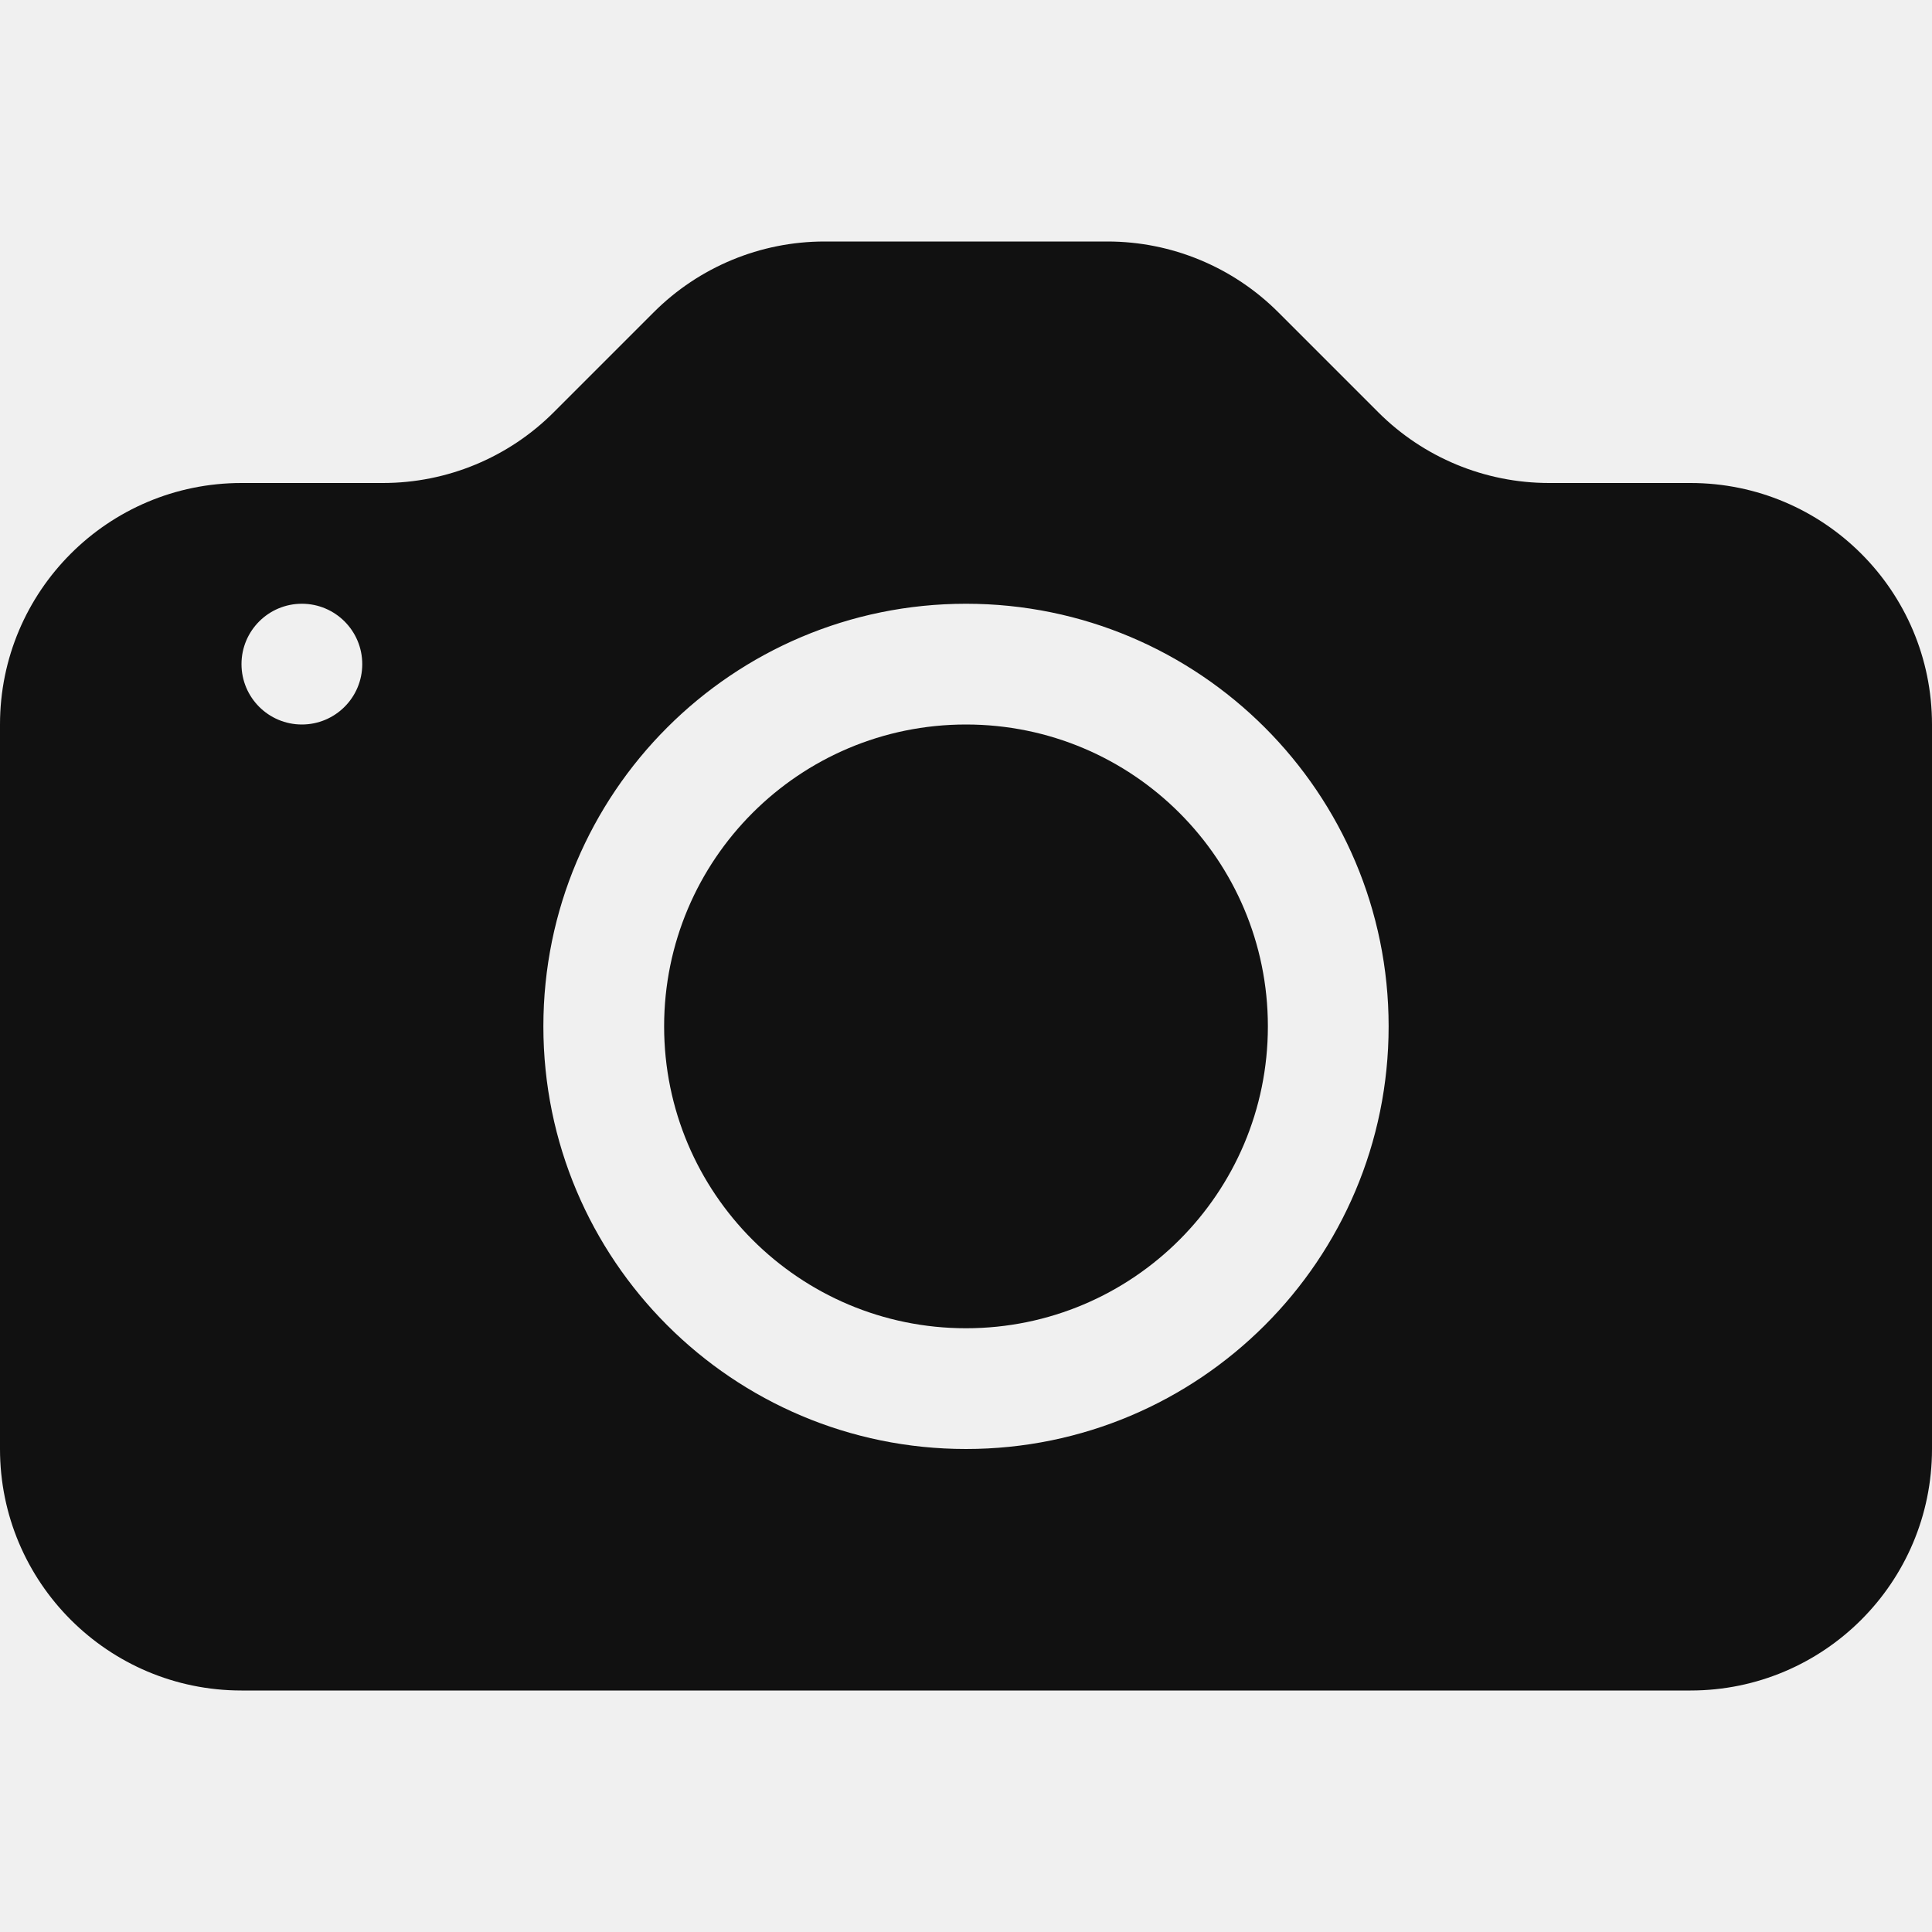
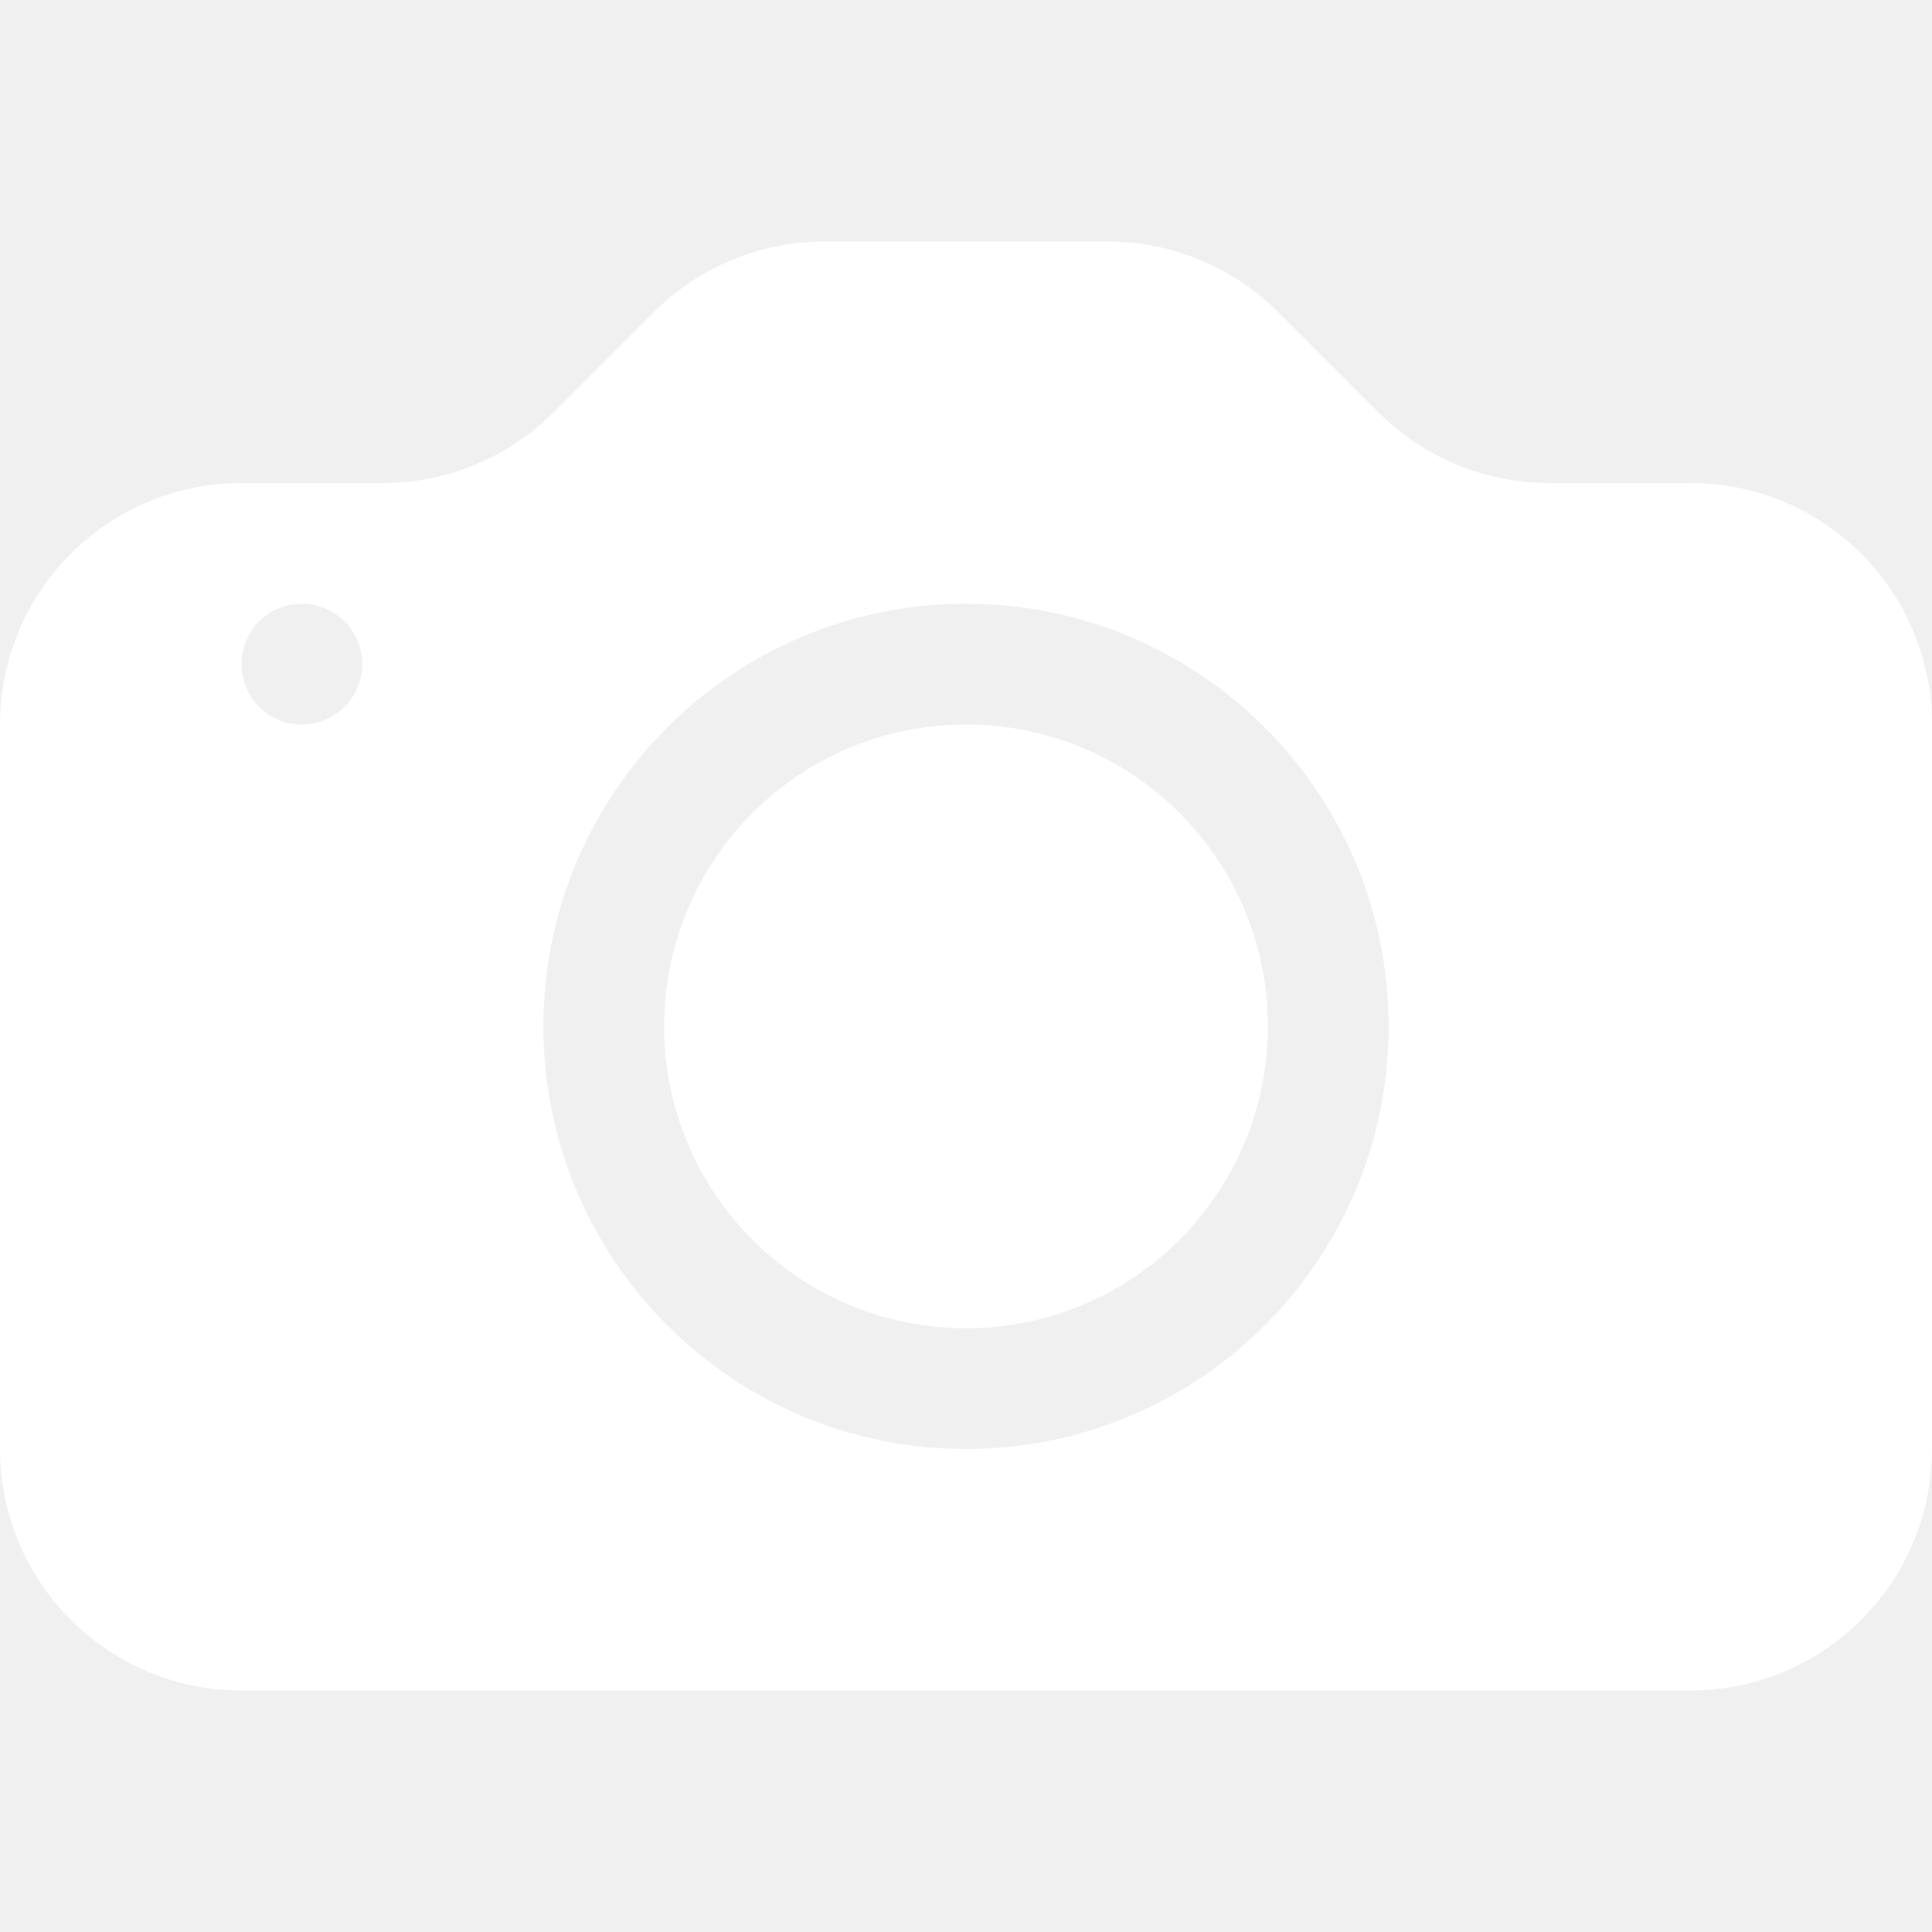
<svg xmlns="http://www.w3.org/2000/svg" width="16" height="16" viewBox="0 0 16 16">
-   <style>
-     path { fill: #111; }
-     @media (prefers-color-scheme: dark) { path { fill: #fff; } }
-   </style>
+   <style>path { fill: #fff; }</style>
  <path d="M10.5 8.5a2.5 2.5 0 1 1-5 0 2.5 2.5 0 0 1 5 0" />
  <path d="M2 4a2 2 0 0 0-2 2v6a2 2 0 0 0 2 2h12a2 2 0 0 0 2-2V6a2 2 0 0 0-2-2h-1.172a2 2 0 0 1-1.414-.586l-.828-.828A2 2 0 0 0 9.172 2H6.828a2 2 0 0 0-1.414.586l-.828.828A2 2 0 0 1 3.172 4zm.5 2a.5.5 0 1 1 0-1 .5.5 0 0 1 0 1m9 2.5a3.5 3.5 0 1 1-7 0 3.5 3.5 0 0 1 7 0" />
</svg>
